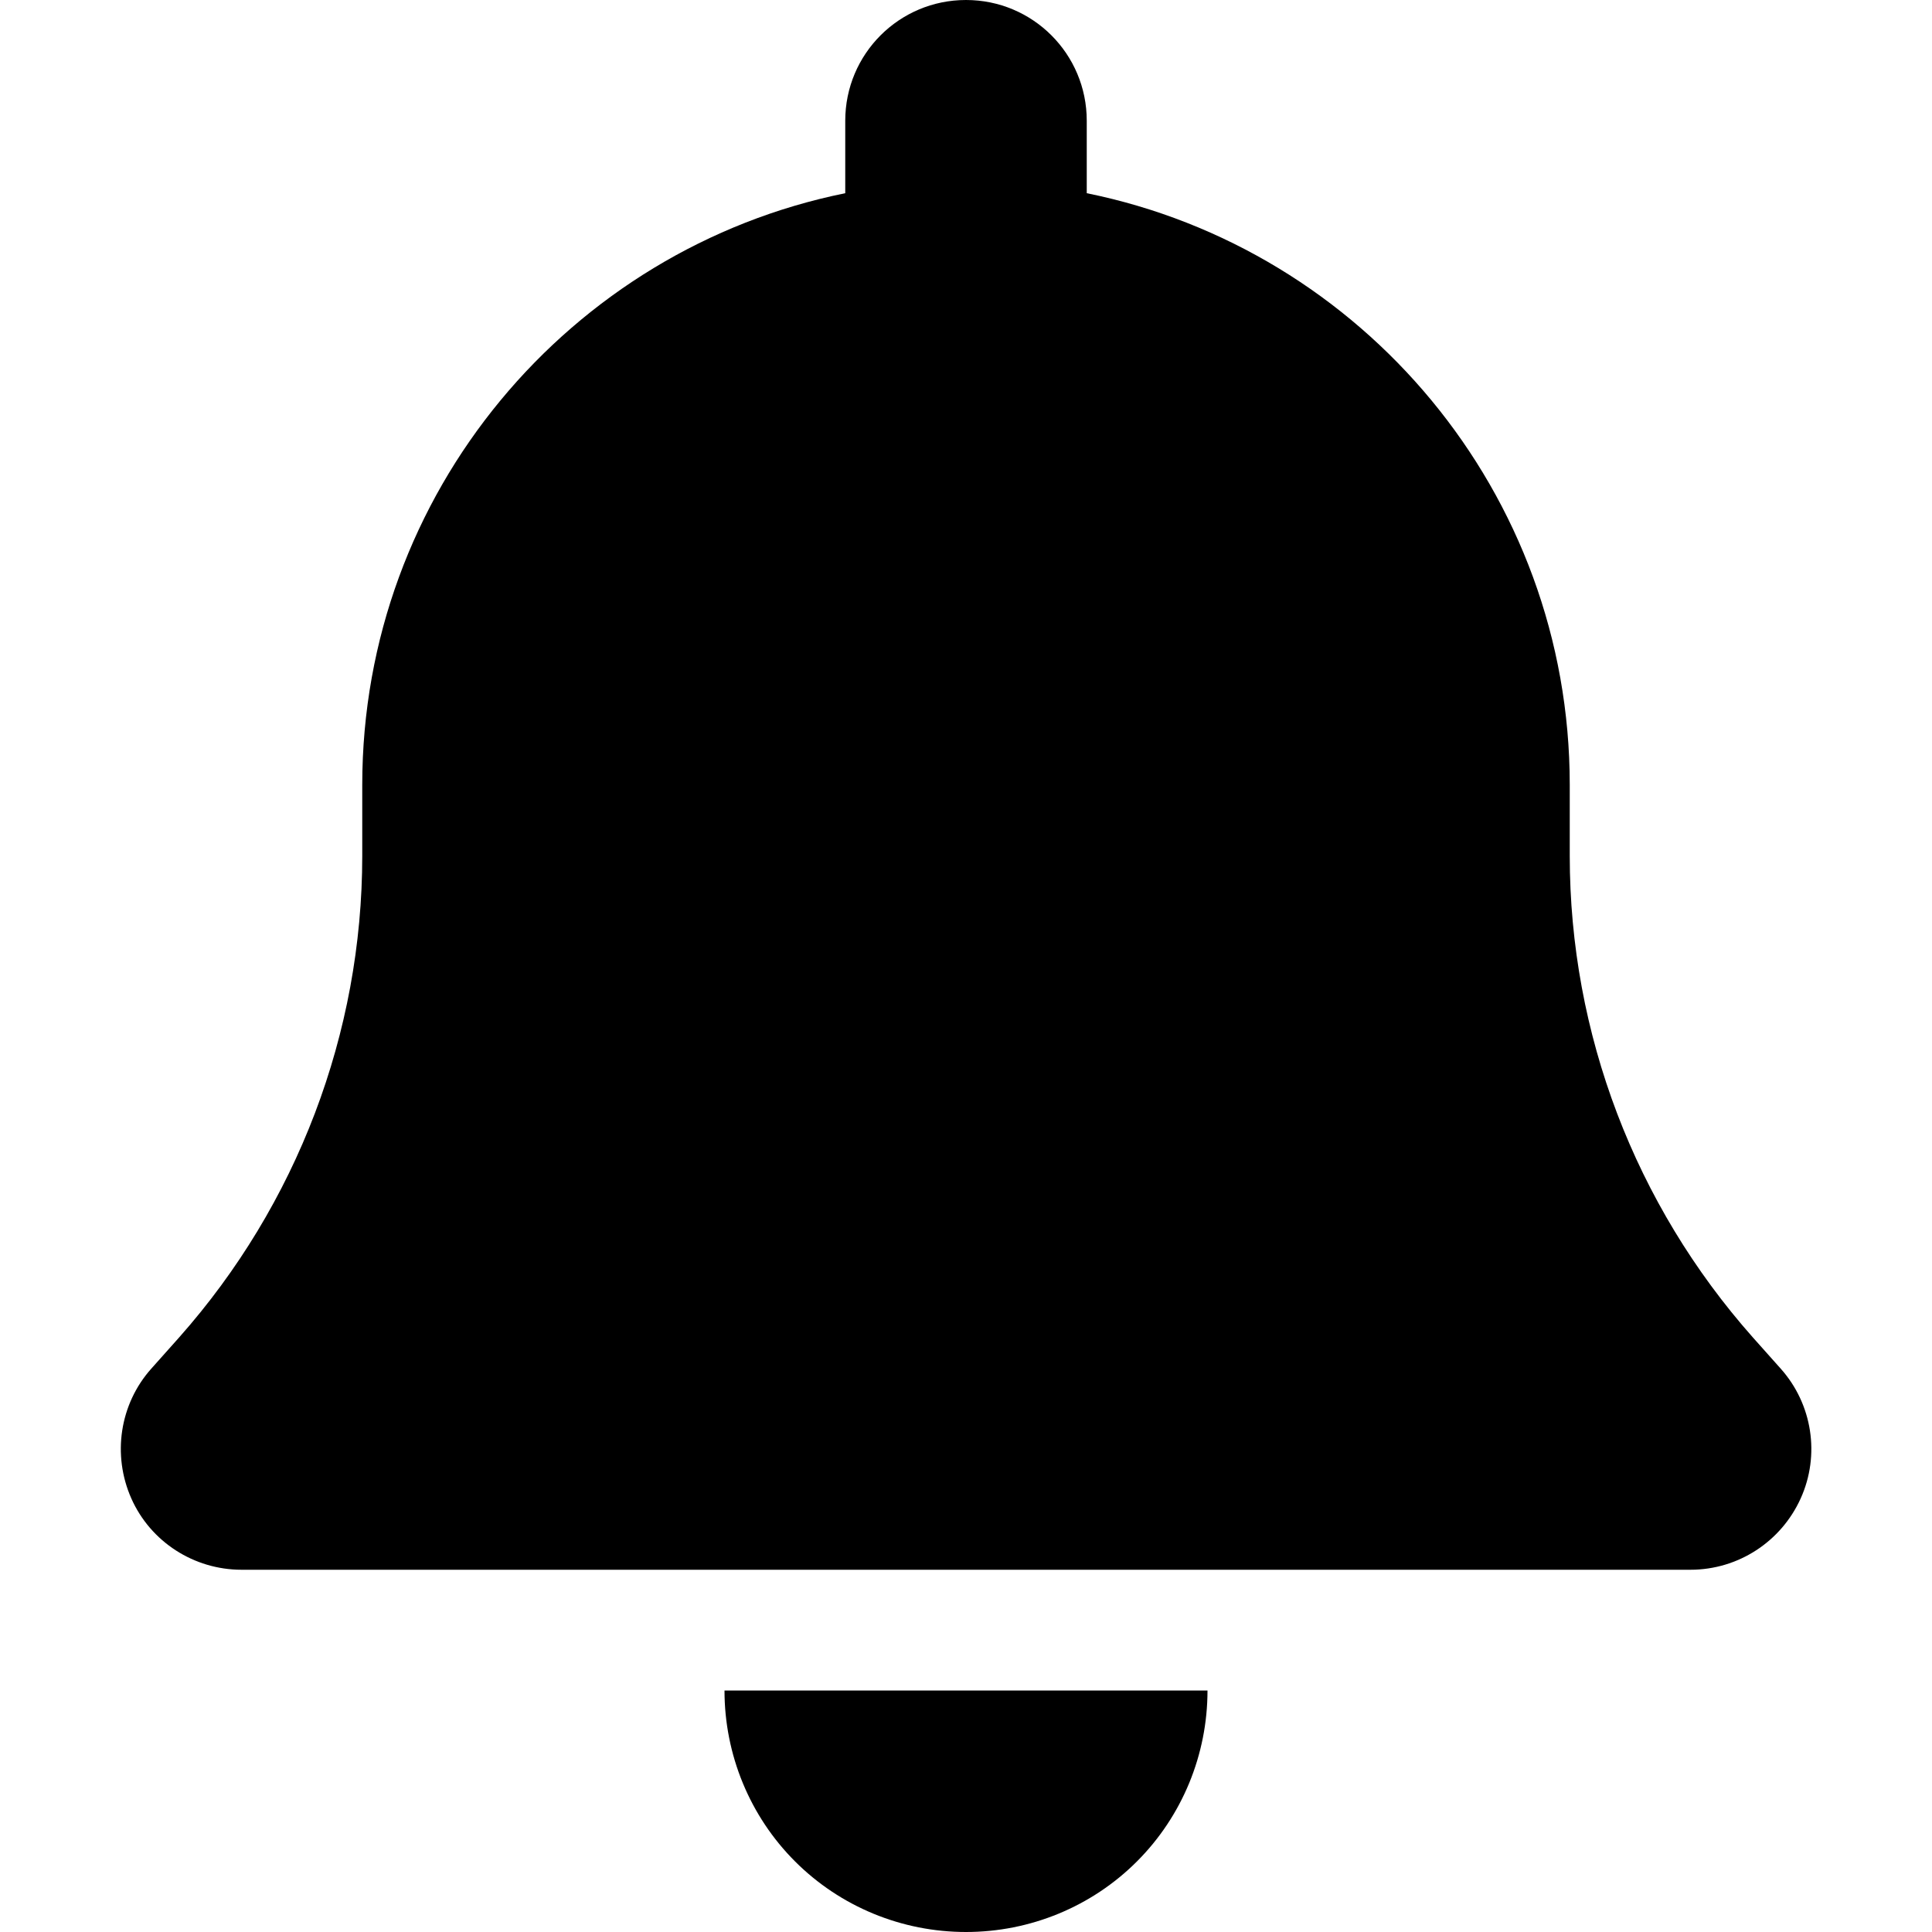
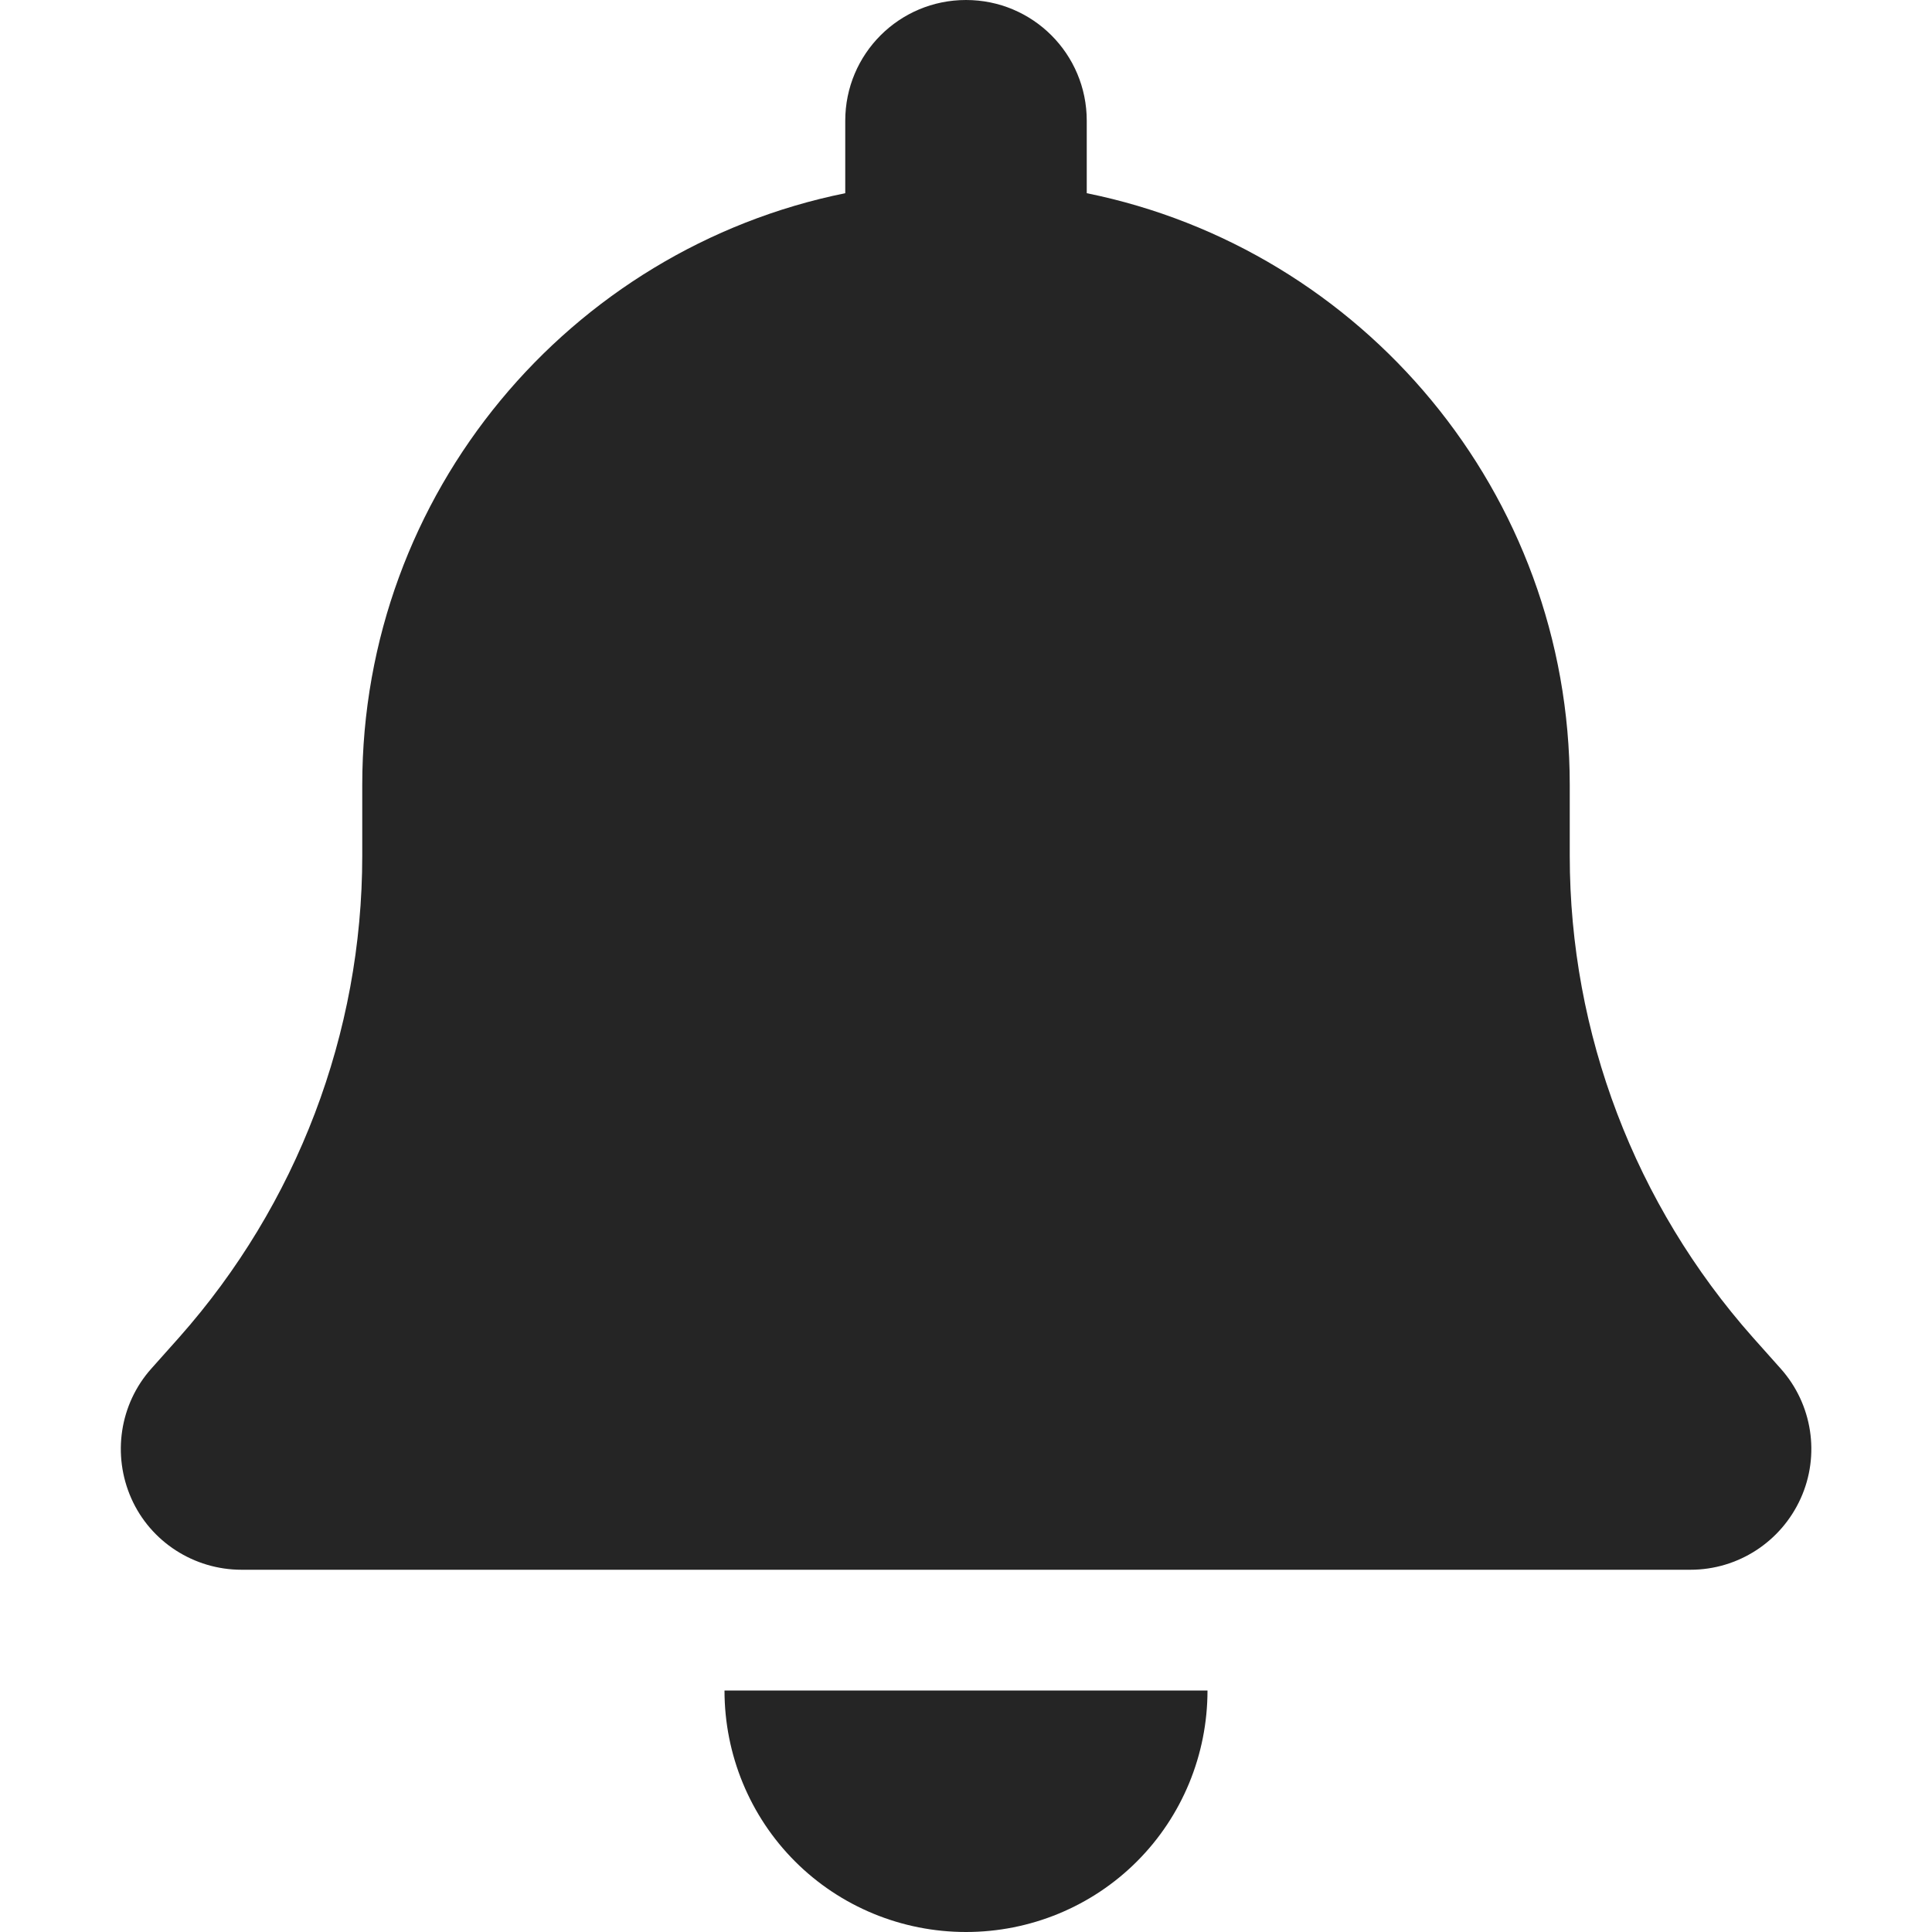
- <svg xmlns="http://www.w3.org/2000/svg" width="16" height="16" fill="currentColor" viewBox="0 0 448 512">
+ <svg xmlns="http://www.w3.org/2000/svg" width="16" height="16" fill="#252525" viewBox="0 0 448 512">
  <path d="M224 0c-17.7 0-32 14.3-32 32V51.2C119 66 64 130.6 64 208v18.8c0 47-17.3 92.4-48.5 127.6l-7.4 8.3c-8.4 9.4-10.4 22.9-5.3 34.4S19.4 416 32 416H416c12.6 0 24-7.4 29.2-18.9s3.1-25-5.3-34.4l-7.4-8.3C401.3 319.2 384 273.9 384 226.8V208c0-77.4-55-142-128-156.8V32c0-17.7-14.3-32-32-32zm45.3 493.3c12-12 18.7-28.3 18.7-45.3H224 160c0 17 6.7 33.3 18.7 45.3s28.3 18.7 45.3 18.7s33.3-6.7 45.3-18.7z" />
</svg>
